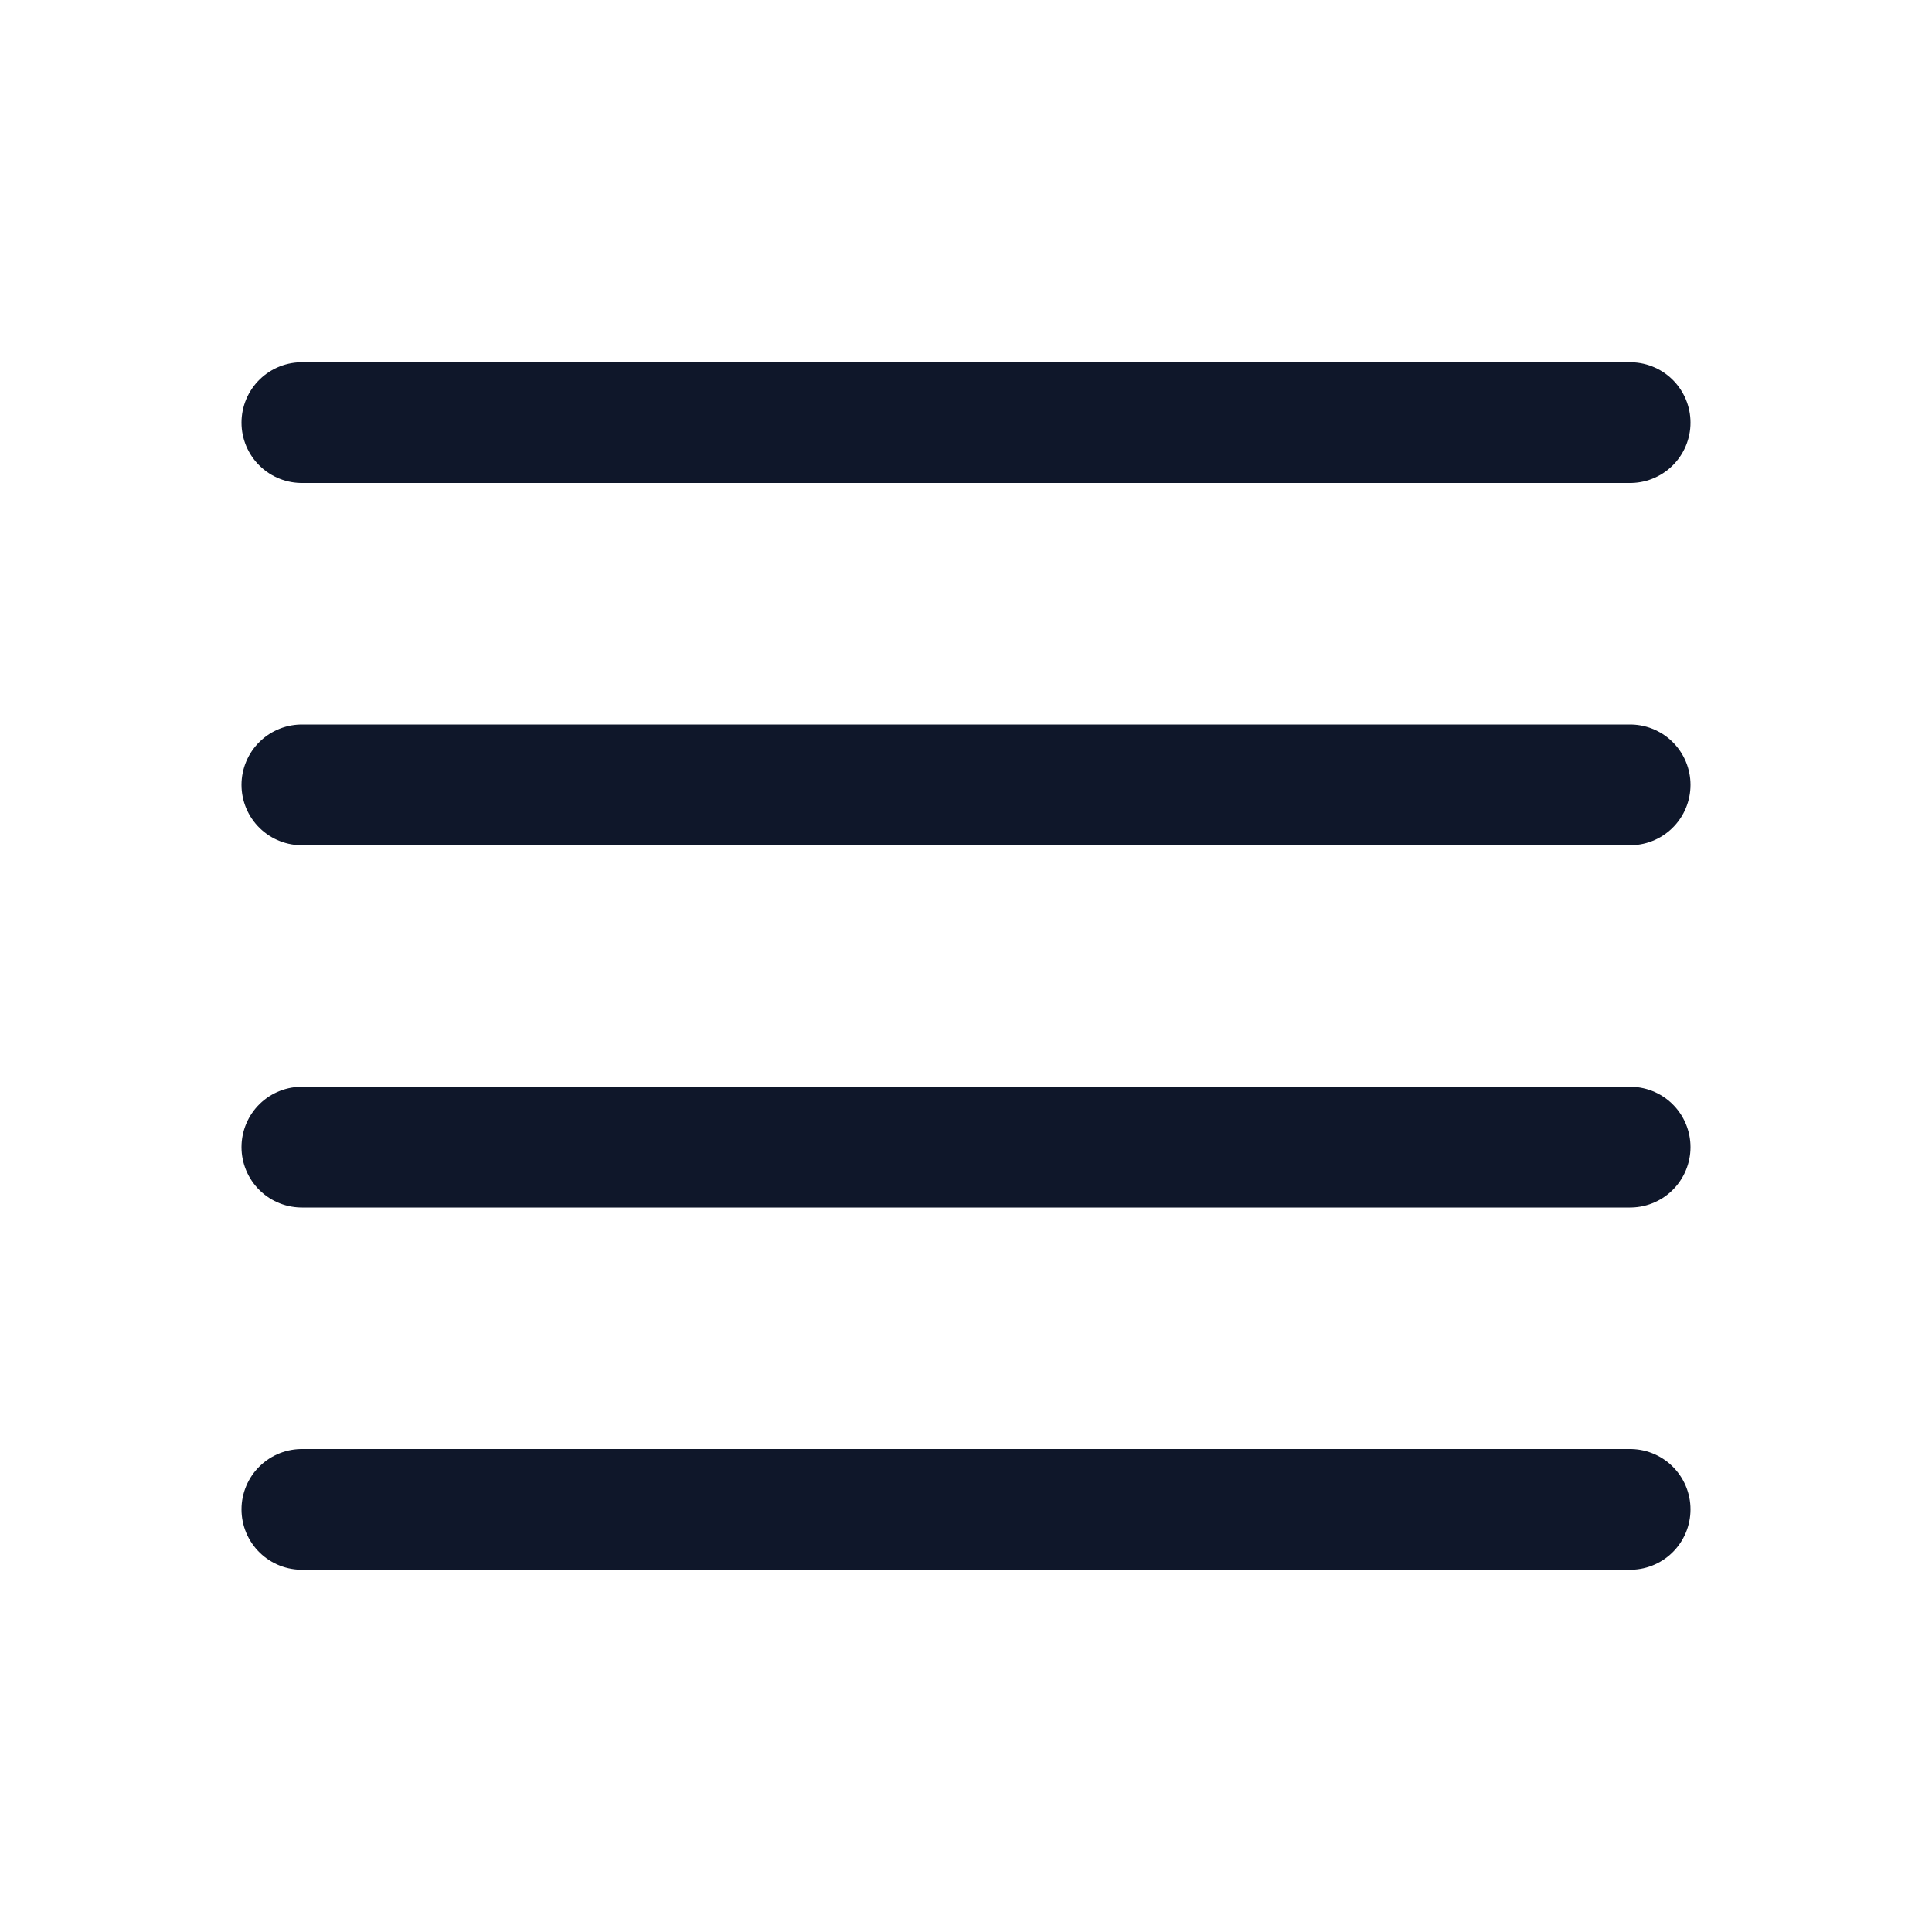
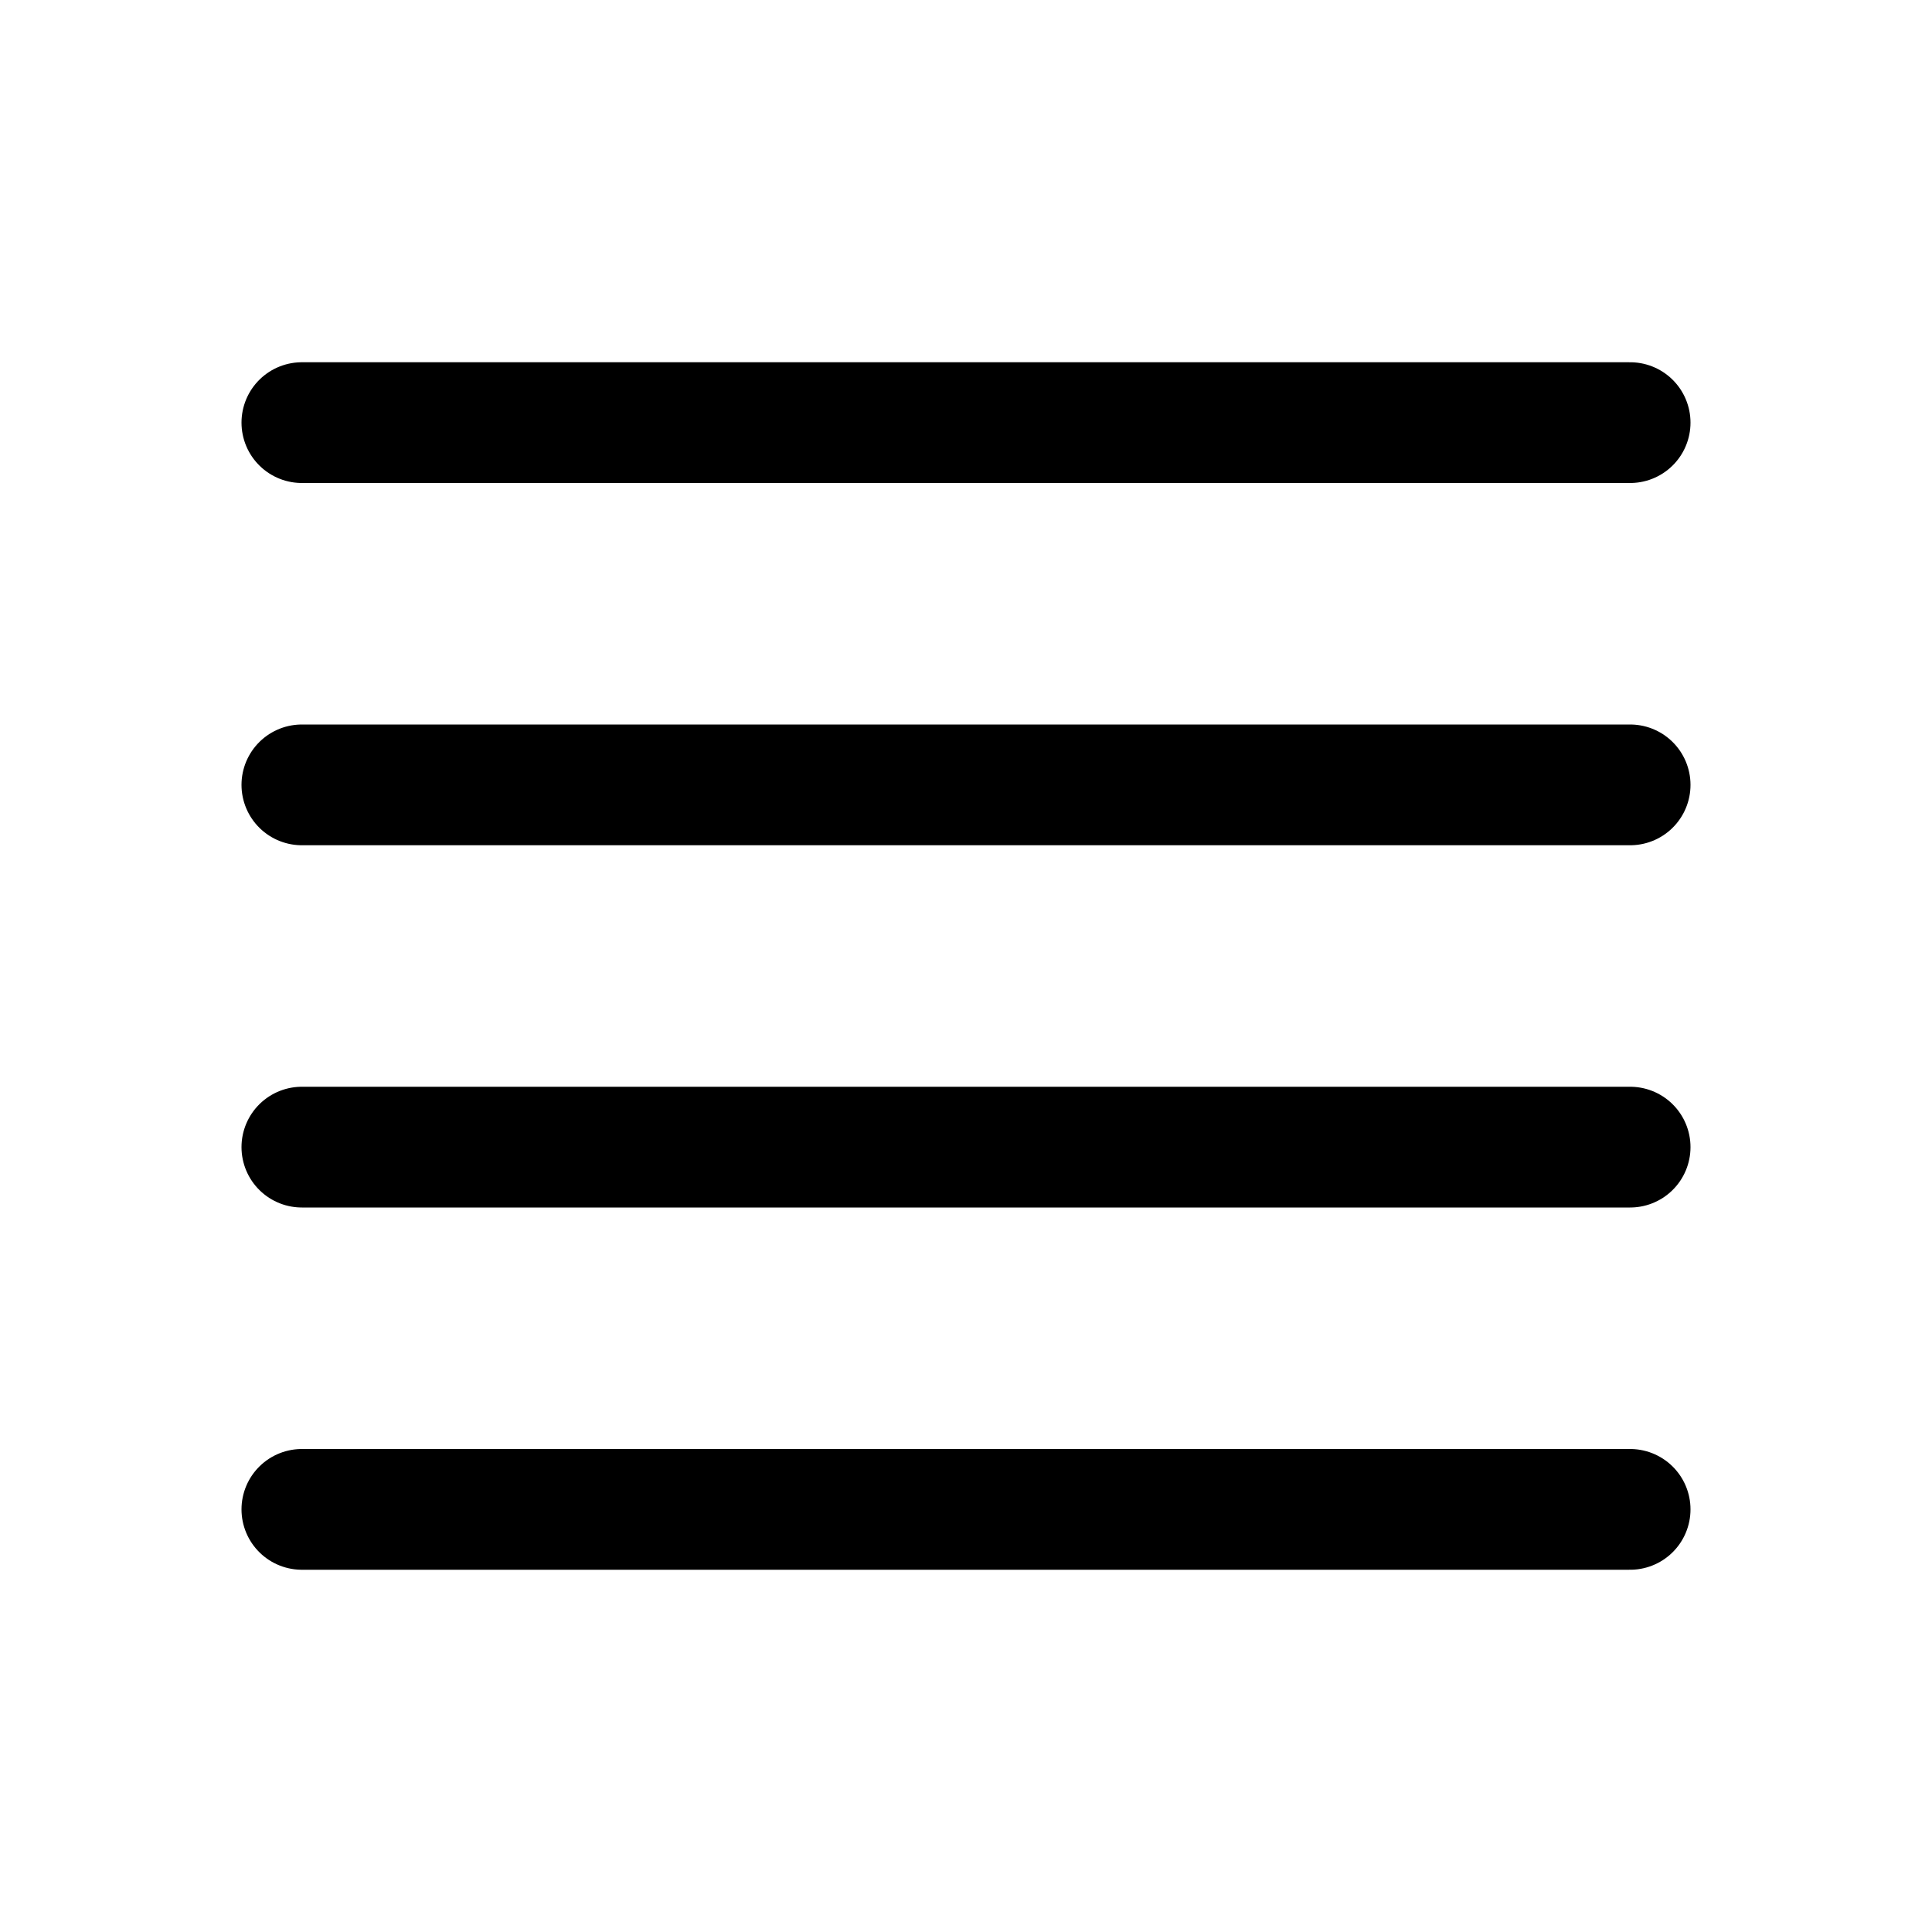
<svg xmlns="http://www.w3.org/2000/svg" width="24" height="24" viewBox="0 0 24 24" fill="none">
-   <path d="M3.75 5.25H20.25M3.75 9.75H20.25M3.75 14.25H20.25M3.75 18.75H20.25" stroke="#0F172A" stroke-width="1.5" stroke-linecap="round" stroke-linejoin="round" />
+   <path d="M3.75 5.25H20.25M3.75 9.75H20.25M3.75 14.25H20.25M3.75 18.75H20.25" stroke="currentColor" stroke-width="1.5" stroke-linecap="round" stroke-linejoin="round" />
</svg>
